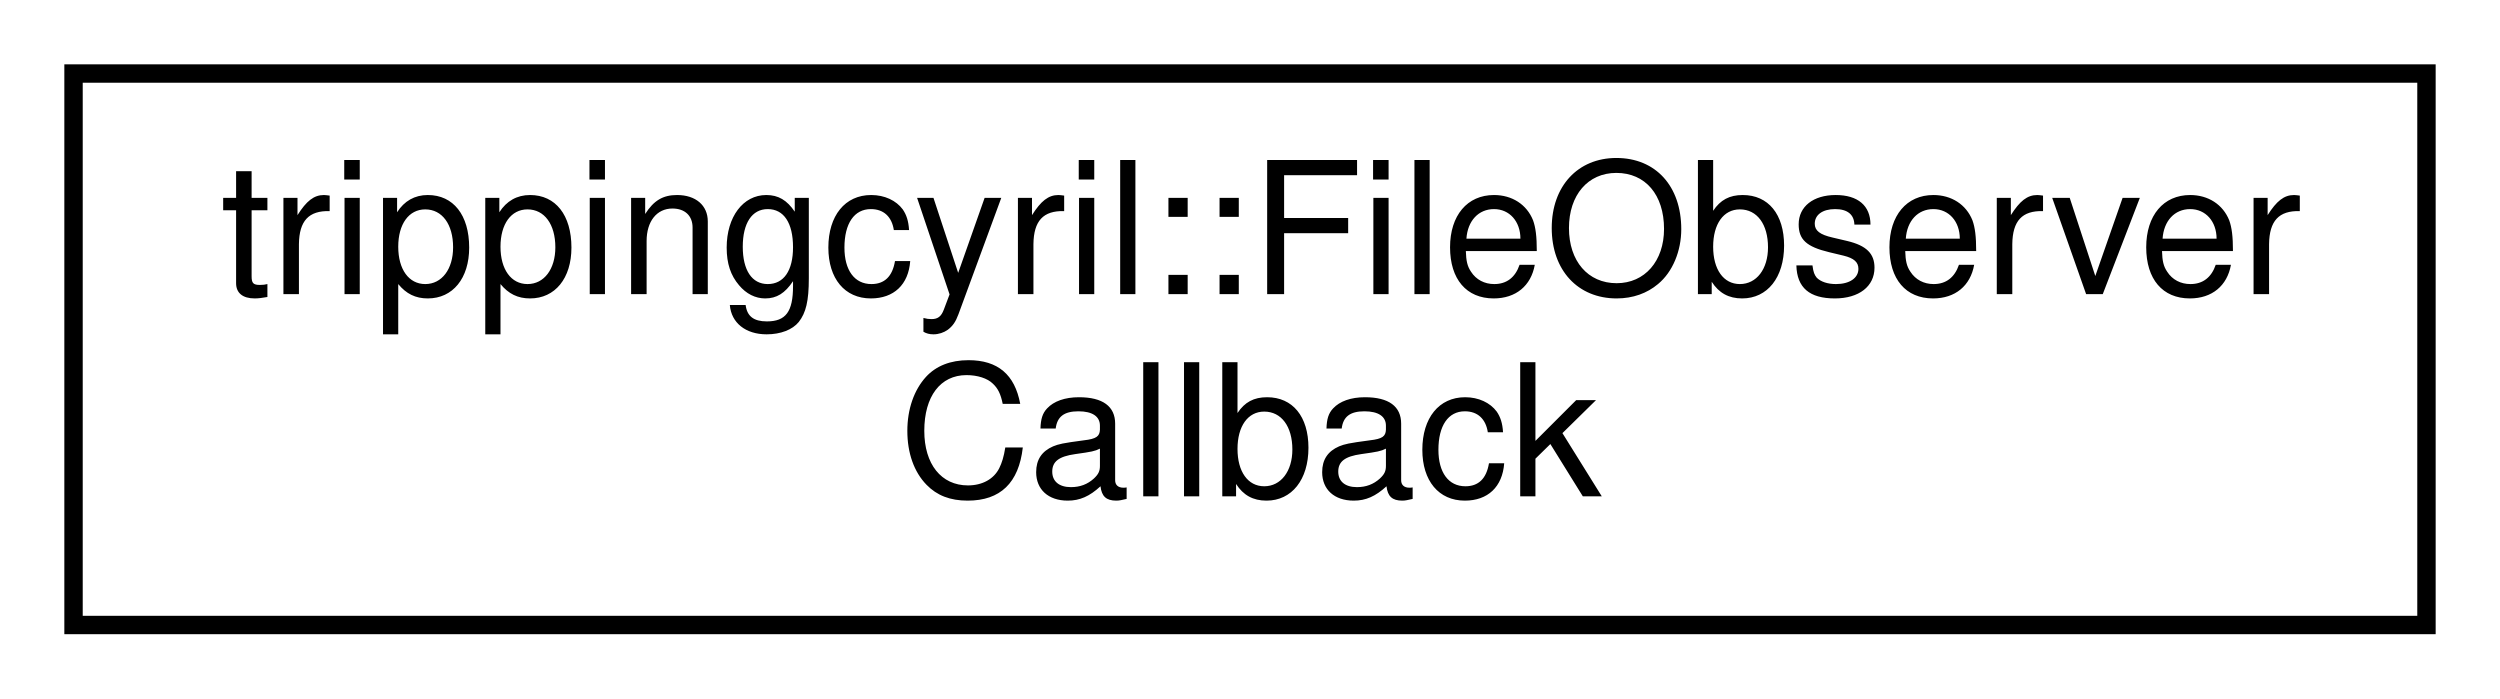
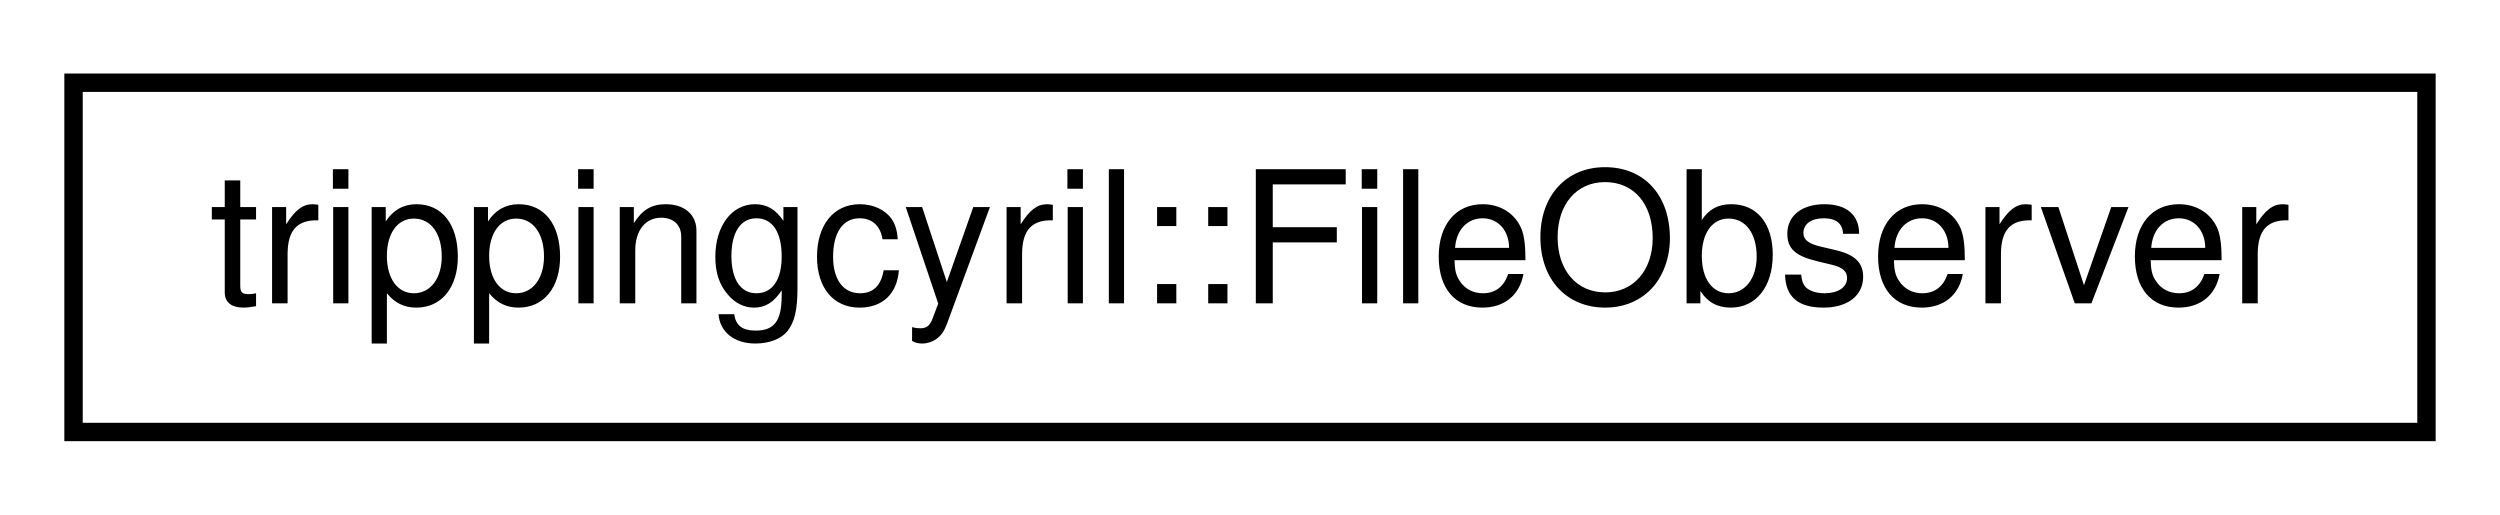
- <svg xmlns="http://www.w3.org/2000/svg" xmlns:xlink="http://www.w3.org/1999/xlink" width="136pt" height="38pt" viewBox="0.00 0.00 136.00 38.00">
-   <g id="graph0" class="graph" transform="scale(1 1) rotate(0) translate(4 34)">
+ <svg xmlns="http://www.w3.org/2000/svg" xmlns:xlink="http://www.w3.org/1999/xlink" width="136pt" height="28pt" viewBox="0.00 0.00 136.00 28.00">
+   <g id="graph0" class="graph" transform="scale(1 1) rotate(0) translate(4 24)">
    <g id="node1" class="node">
      <g id="a_node1">
-         <a xlink:href="classtrippingcyril_1_1_file_observer_callback.html" target="_top" xlink:title="An inotify wrapper class callback. ">
-           <polygon fill="none" stroke="black" points="0,-0 0,-30 128,-30 128,-0 0,-0" />
-           <text text-anchor="start" x="8" y="-18" font-family="Helvetica,sans-Serif" font-size="10.00">trippingcyril::FileObserver</text>
-           <text text-anchor="middle" x="64" y="-7" font-family="Helvetica,sans-Serif" font-size="10.00">Callback</text>
+         <a xlink:href="classtrippingcyril_1_1_file_observer.html" target="_top" xlink:title="An inotify wrapper class. ">
+           <polygon fill="none" stroke="black" points="0,-0.5 0,-19.5 128,-19.5 128,-0.5 0,-0.5" />
+           <text text-anchor="middle" x="64" y="-7.5" font-family="Helvetica,sans-Serif" font-size="10.00">trippingcyril::FileObserver</text>
        </a>
      </g>
    </g>
  </g>
</svg>
